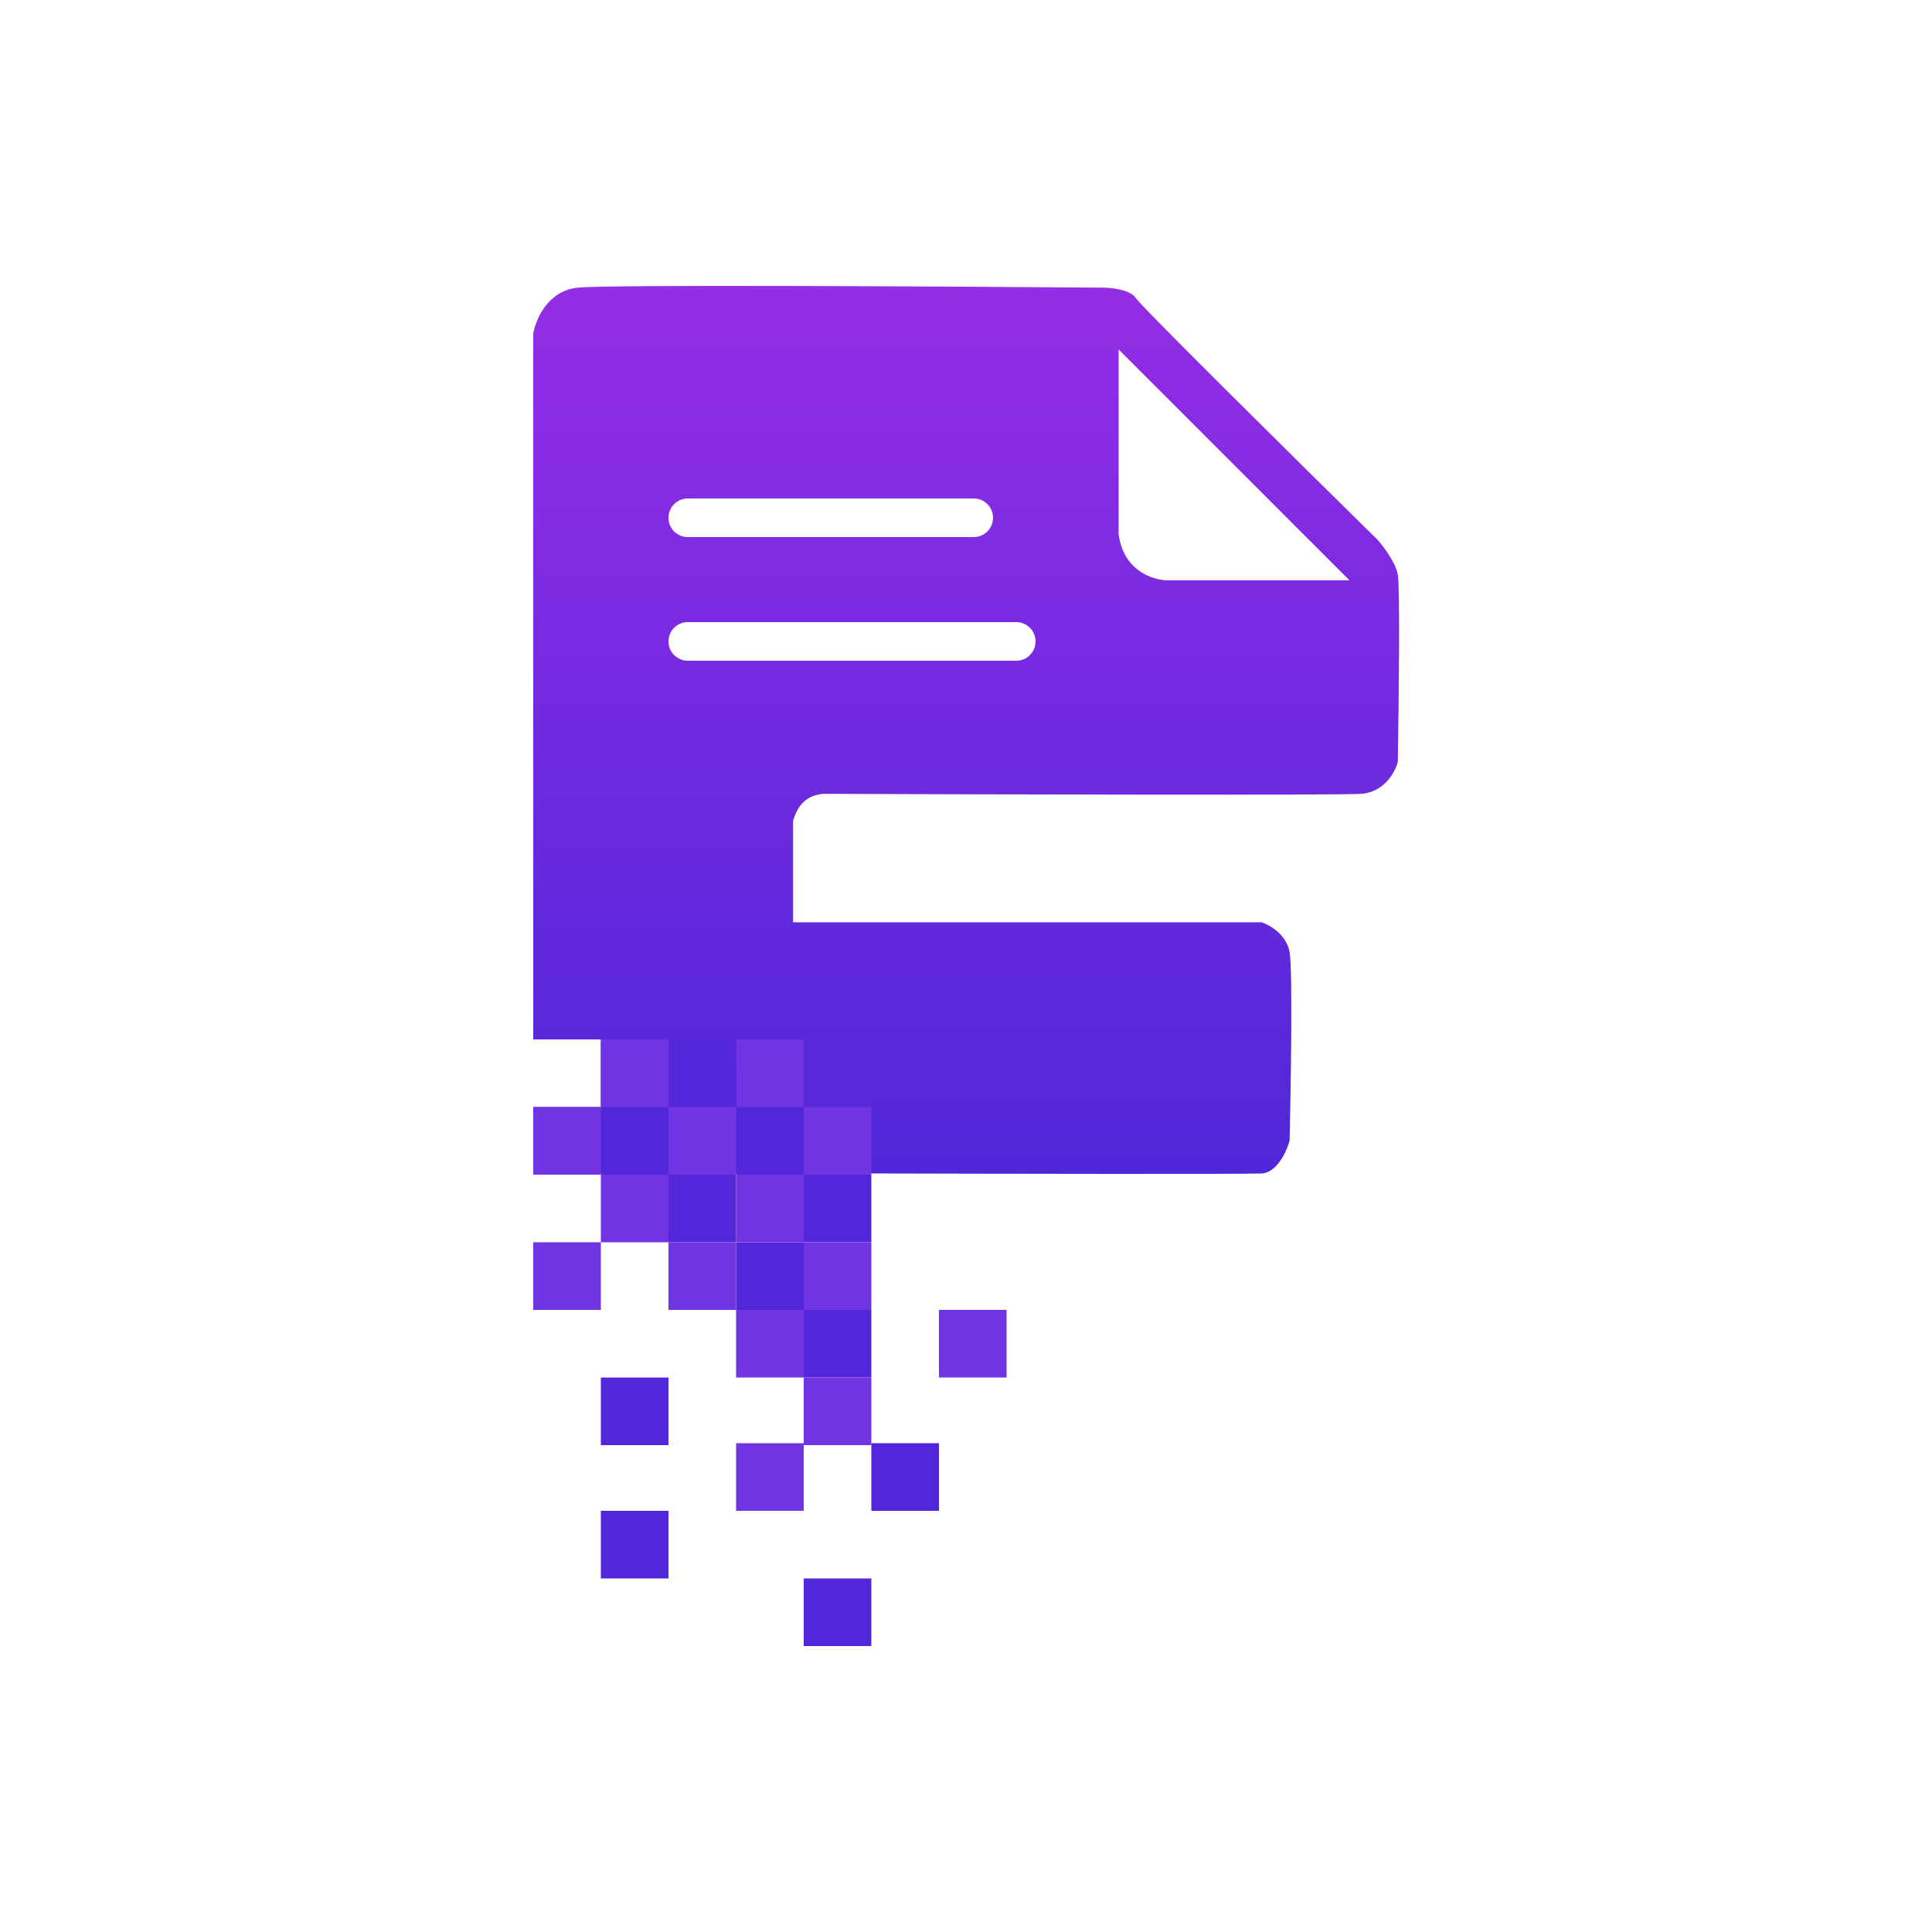
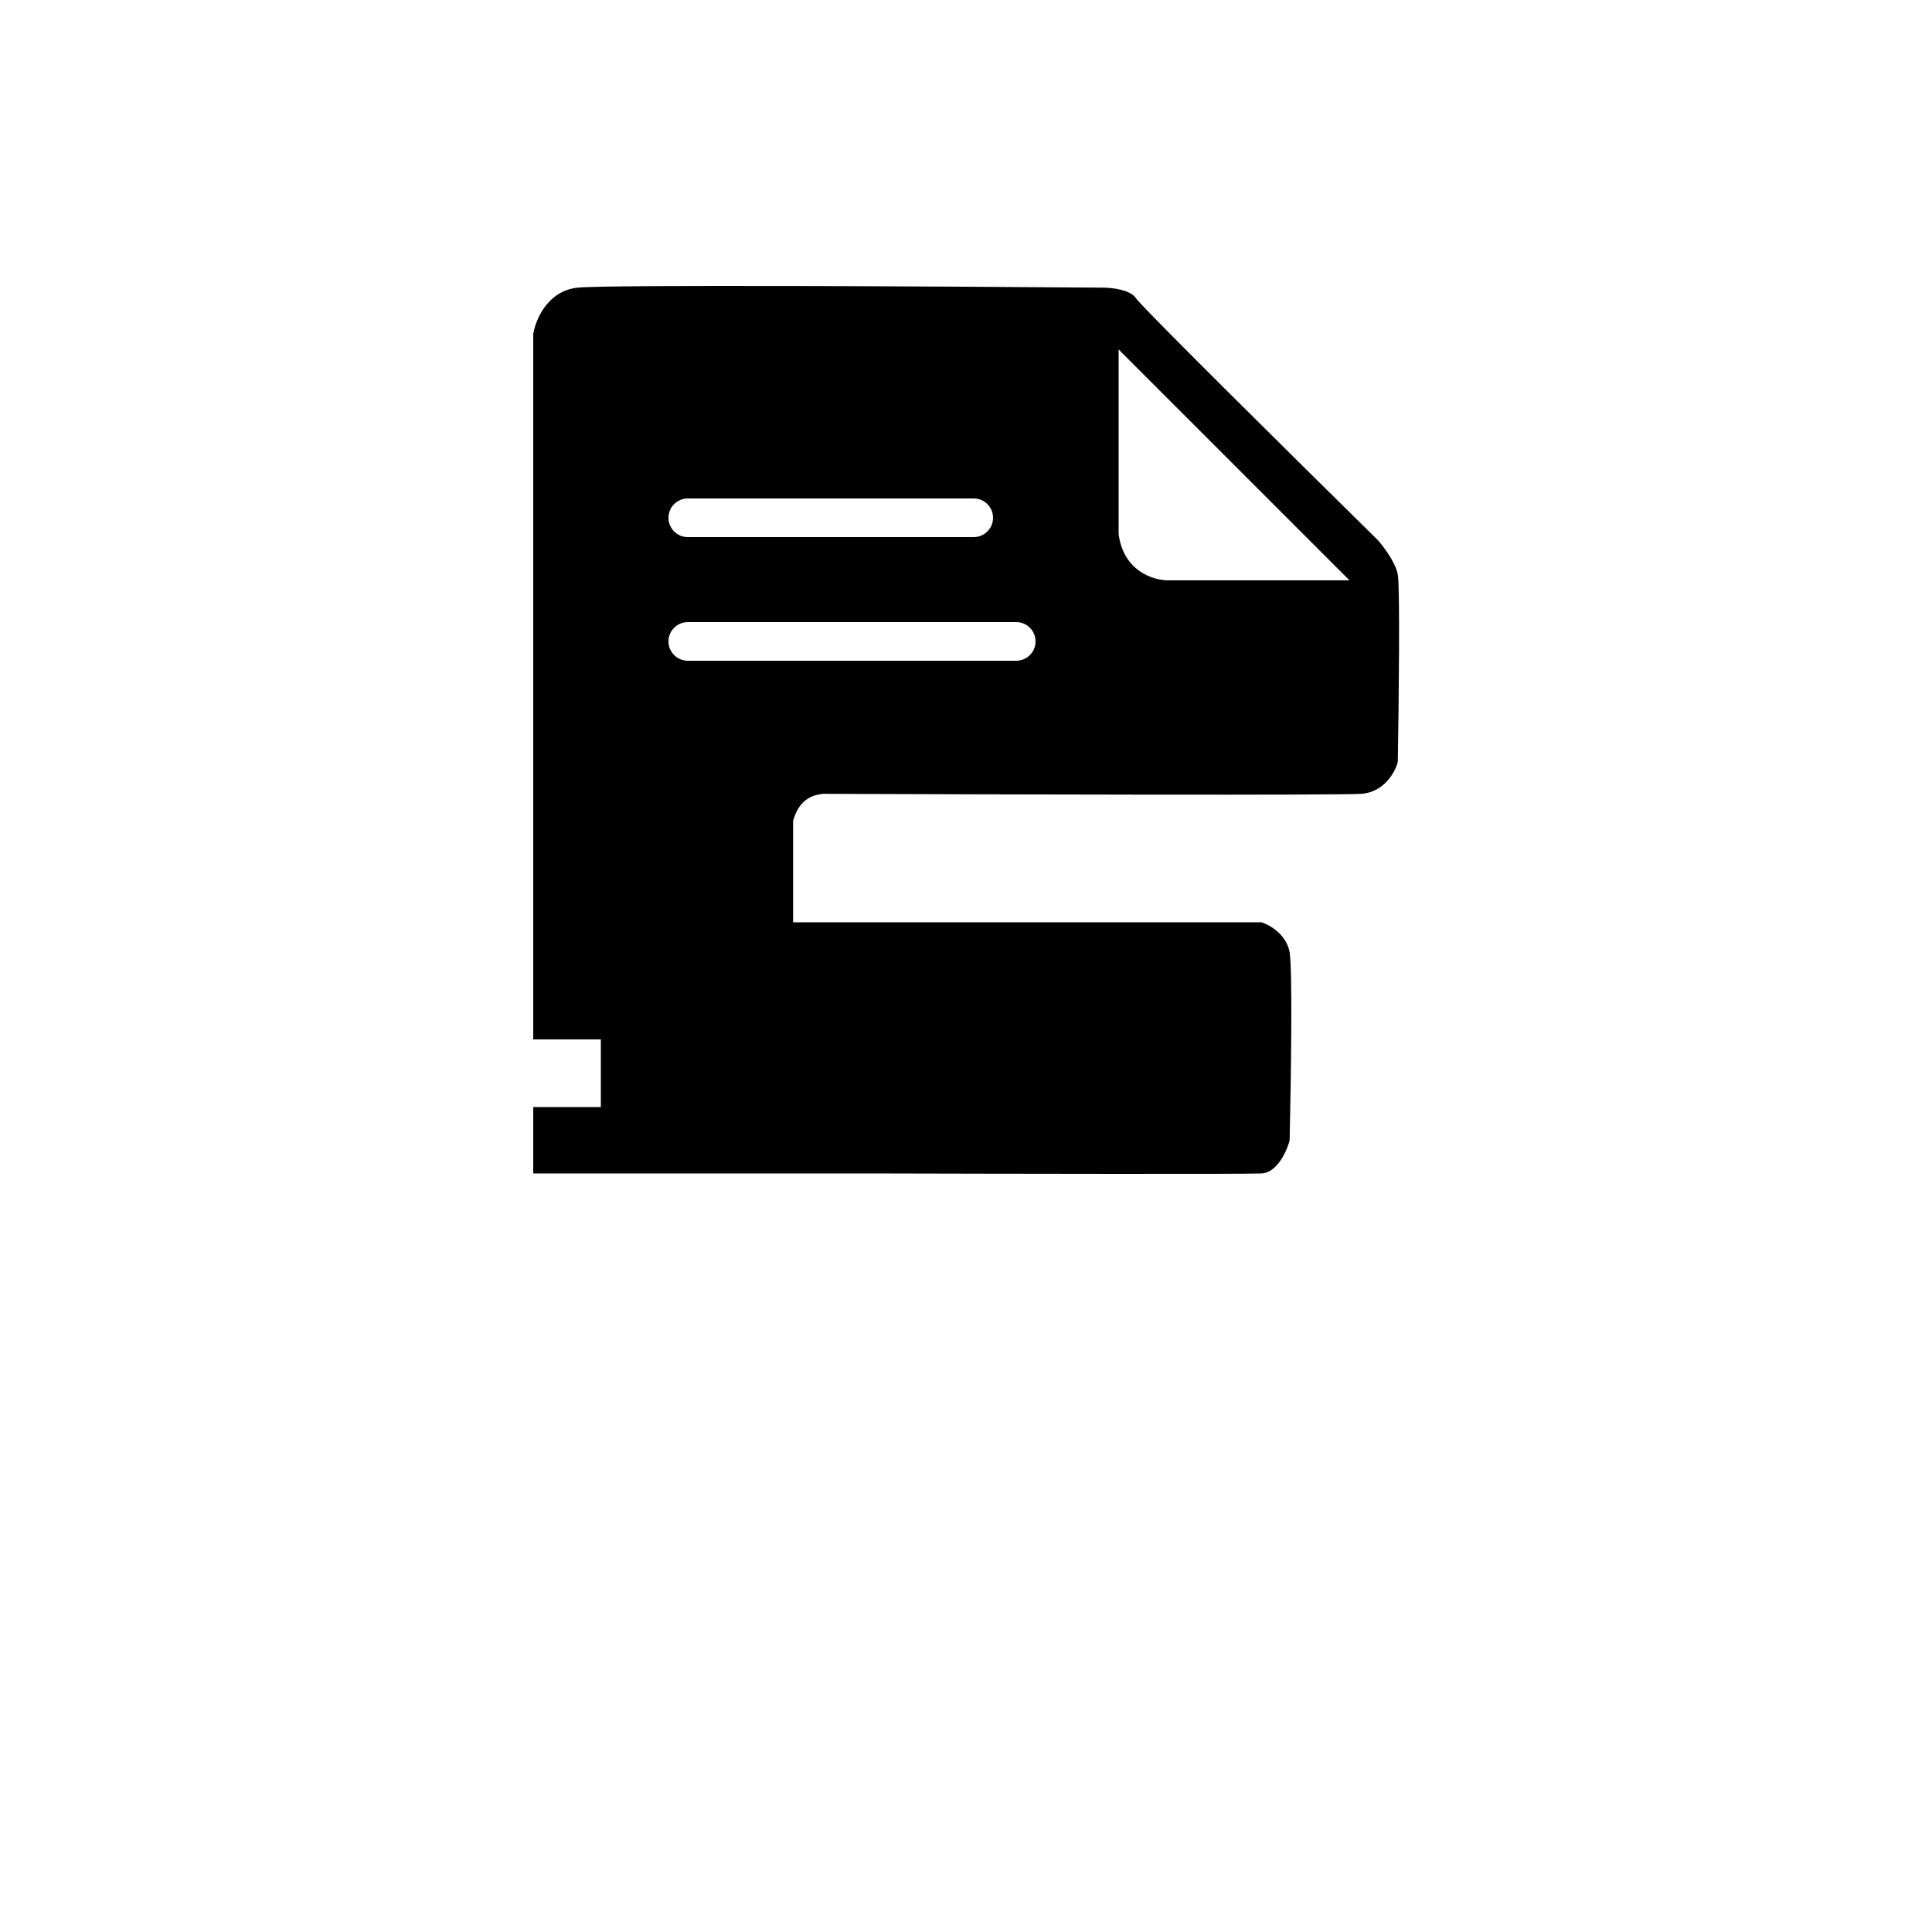
<svg xmlns="http://www.w3.org/2000/svg" width="1000" height="1000" viewBox="0 0 1000 1000" fill="none">
  <path d="M299 148.883C314.6 147.283 486.833 148.217 571 148.883C575.5 148.883 585.2 149.983 588 154.383C590.8 158.783 672.5 239.55 713 279.383C716 282.717 722.3 290.983 723.5 297.383C724.7 303.783 724 364.717 723.5 394.383C722.167 399.55 716.5 410.083 704.5 410.883C692.5 411.683 513.833 411.217 426 410.883L425.938 410.891C422.08 411.394 413.981 412.45 410.5 424.883V477.383H653C657.167 478.717 665.9 483.683 667.5 492.883C669.1 502.083 668.167 561.717 667.5 590.383C666 595.883 661 606.983 653 607.383C645 607.783 516.667 607.55 453.5 607.383H276V573H311V538H276V172.883C277.167 165.55 283.4 150.483 299 148.883ZM356 322C350.477 322 346 326.477 346 332C346 337.522 350.477 342 356 342H526C531.523 342 536 337.522 536 332C536 326.477 531.523 322 526 322H356ZM579 276.383C581.4 295.583 597 300.383 604.5 300.383H698.5L579 180.883V276.383ZM356 258C350.477 258 346 262.477 346 268C346 273.523 350.477 278 356 278H504C509.523 278 514 273.523 514 268C514 262.477 509.523 258 504 258H356Z" fill="url(#paint0_linear_486_489)" />
-   <rect x="416" y="538" width="35" height="35" fill="#5828DA" />
-   <rect x="381" y="573" width="35" height="35" fill="#5227D9" />
-   <rect x="416" y="573" width="35" height="35" fill="#7034E3" />
-   <rect x="381" y="538" width="35" height="35" fill="#7034E3" />
-   <rect x="346" y="538" width="35" height="35" fill="#5227D9" />
-   <rect x="311" y="573" width="35" height="35" fill="#5227D9" />
-   <rect x="346" y="573" width="35" height="35" fill="#7034E3" />
-   <rect x="311" y="538" width="35" height="35" fill="#7034E3" />
-   <rect x="276" y="573" width="35" height="35" fill="#7034E3" />
-   <rect x="416" y="608" width="35" height="35" fill="#5227D9" />
-   <rect x="381" y="643" width="35" height="35" fill="#5227D9" />
-   <rect x="416" y="643" width="35" height="35" fill="#7034E3" />
-   <rect x="381" y="608" width="35" height="35" fill="#7034E3" />
-   <rect x="346" y="608" width="35" height="35" fill="#5227D9" />
-   <rect x="346" y="643" width="35" height="35" fill="#7034E3" />
-   <rect x="311" y="608" width="35" height="35" fill="#7034E3" />
-   <rect x="276" y="643" width="35" height="35" fill="#7034E3" />
-   <rect x="416" y="678" width="35" height="35" fill="#5227D9" />
-   <rect x="416" y="713" width="35" height="35" fill="#7034E3" />
-   <rect x="381" y="678" width="35" height="35" fill="#7034E3" />
-   <rect x="311" y="713" width="35" height="35" fill="#5227D9" />
-   <rect x="451" y="747" width="35" height="35" fill="#5227D9" />
-   <rect x="486" y="678" width="35" height="35" fill="#7034E3" />
-   <rect x="381" y="747" width="35" height="35" fill="#7034E3" />
-   <rect x="416" y="817" width="35" height="35" fill="#5227D9" />
-   <rect x="311" y="782" width="35" height="35" fill="#5227D9" />
+   <rect x="416" y="538" width="35" height="35" fill="oklch(0.6 0.23 285)" />
+   <rect x="381" y="573" width="35" height="35" fill="oklch(0.55 0.25 285)" />
+   <rect x="416" y="573" width="35" height="35" fill="oklch(0.65 0.22 285)" />
+   <rect x="381" y="538" width="35" height="35" fill="oklch(0.65 0.22 285)" />
+   <rect x="346" y="538" width="35" height="35" fill="oklch(0.55 0.25 285)" />
+   <rect x="311" y="573" width="35" height="35" fill="oklch(0.55 0.25 285)" />
+   <rect x="346" y="573" width="35" height="35" fill="oklch(0.65 0.22 285)" />
+   <rect x="311" y="538" width="35" height="35" fill="oklch(0.65 0.22 285)" />
+   <rect x="276" y="573" width="35" height="35" fill="oklch(0.65 0.22 285)" />
+   <rect x="416" y="608" width="35" height="35" fill="oklch(0.55 0.25 285)" />
+   <rect x="381" y="643" width="35" height="35" fill="oklch(0.55 0.25 285)" />
+   <rect x="416" y="643" width="35" height="35" fill="oklch(0.65 0.22 285)" />
+   <rect x="381" y="608" width="35" height="35" fill="oklch(0.65 0.22 285)" />
+   <rect x="346" y="608" width="35" height="35" fill="oklch(0.55 0.25 285)" />
+   <rect x="346" y="643" width="35" height="35" fill="oklch(0.65 0.22 285)" />
+   <rect x="311" y="608" width="35" height="35" fill="oklch(0.65 0.22 285)" />
+   <rect x="276" y="643" width="35" height="35" fill="oklch(0.65 0.22 285)" />
+   <rect x="416" y="678" width="35" height="35" fill="oklch(0.55 0.25 285)" />
+   <rect x="416" y="713" width="35" height="35" fill="oklch(0.65 0.22 285)" />
+   <rect x="381" y="678" width="35" height="35" fill="oklch(0.65 0.22 285)" />
+   <rect x="311" y="713" width="35" height="35" fill="oklch(0.55 0.25 285)" />
+   <rect x="451" y="747" width="35" height="35" fill="oklch(0.55 0.25 285)" />
+   <rect x="486" y="678" width="35" height="35" fill="oklch(0.65 0.22 285)" />
+   <rect x="381" y="747" width="35" height="35" fill="oklch(0.65 0.22 285)" />
+   <rect x="416" y="817" width="35" height="35" fill="oklch(0.55 0.25 285)" />
+   <rect x="311" y="782" width="35" height="35" fill="oklch(0.55 0.25 285)" />
  <defs>
    <linearGradient id="paint0_linear_486_489" x1="500.081" y1="148" x2="500.081" y2="607.604" gradientUnits="userSpaceOnUse">
-       <stop stop-color="#942DE6" />
-       <stop offset="1" stop-color="#4F27D8" />
+       <stop stop-color="oklch(0.65 0.22 285)" />
+       <stop offset="1" stop-color="oklch(0.55 0.25 285)" />
    </linearGradient>
  </defs>
</svg>
